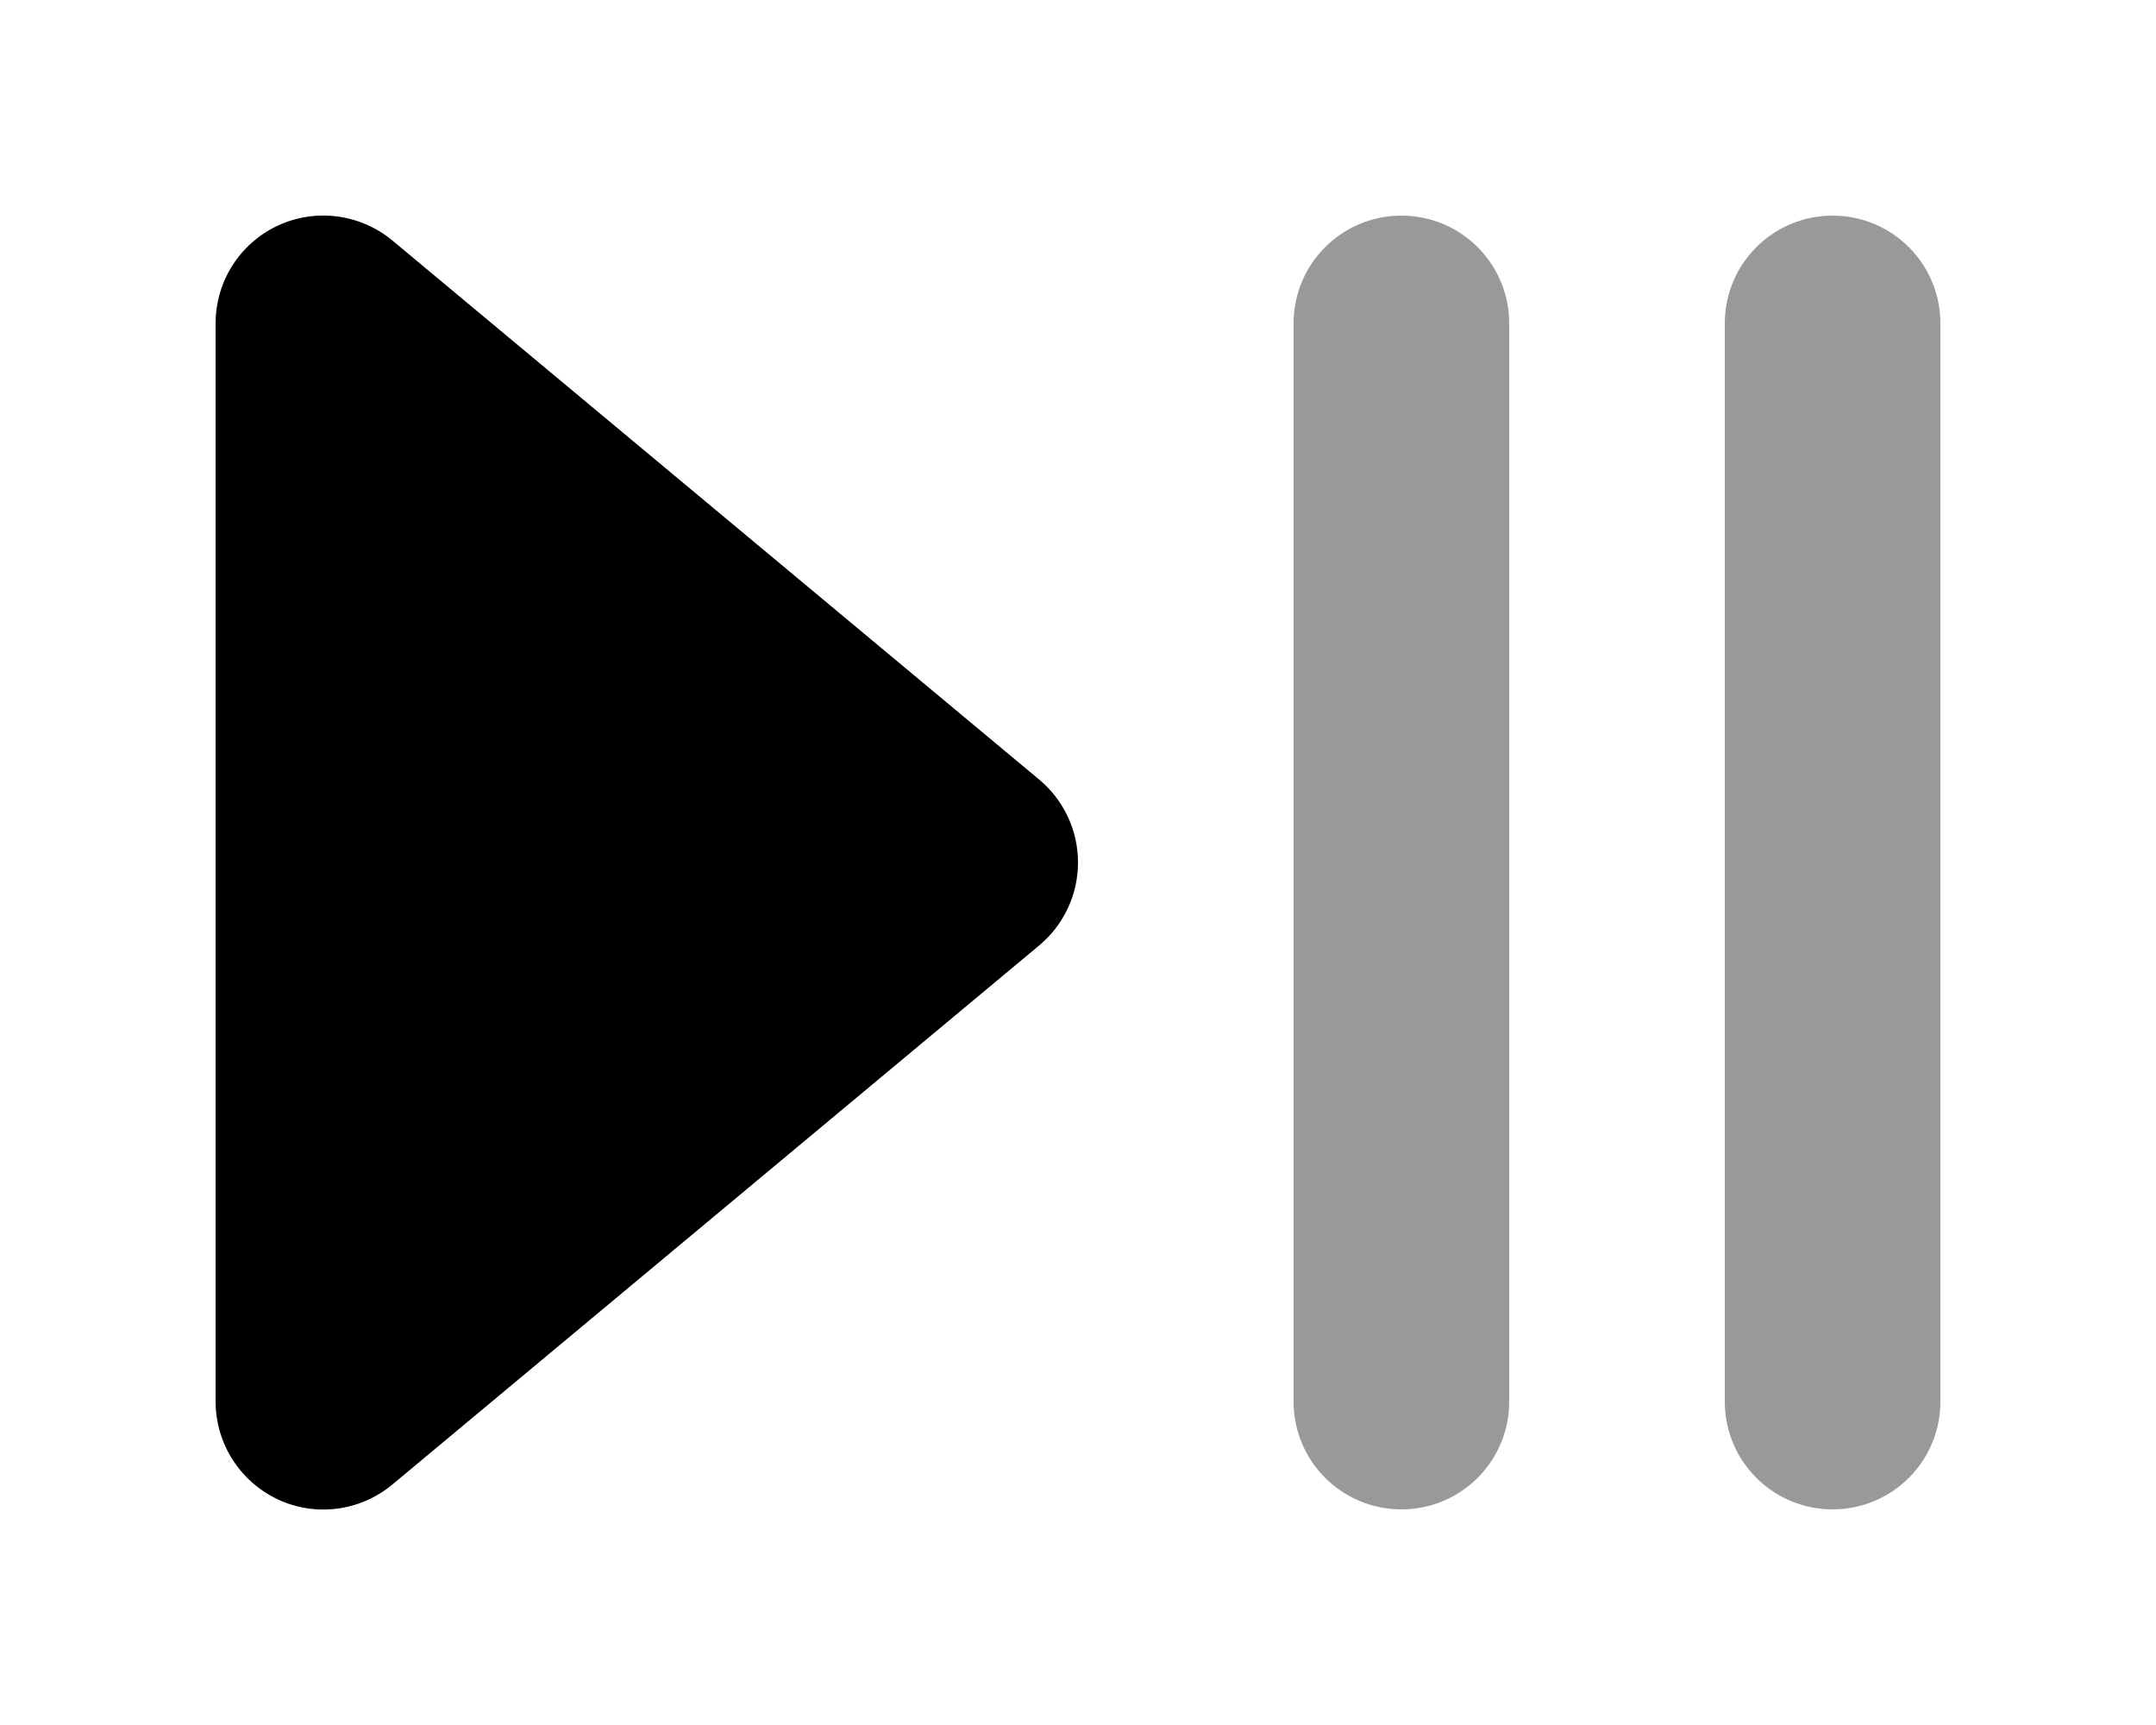
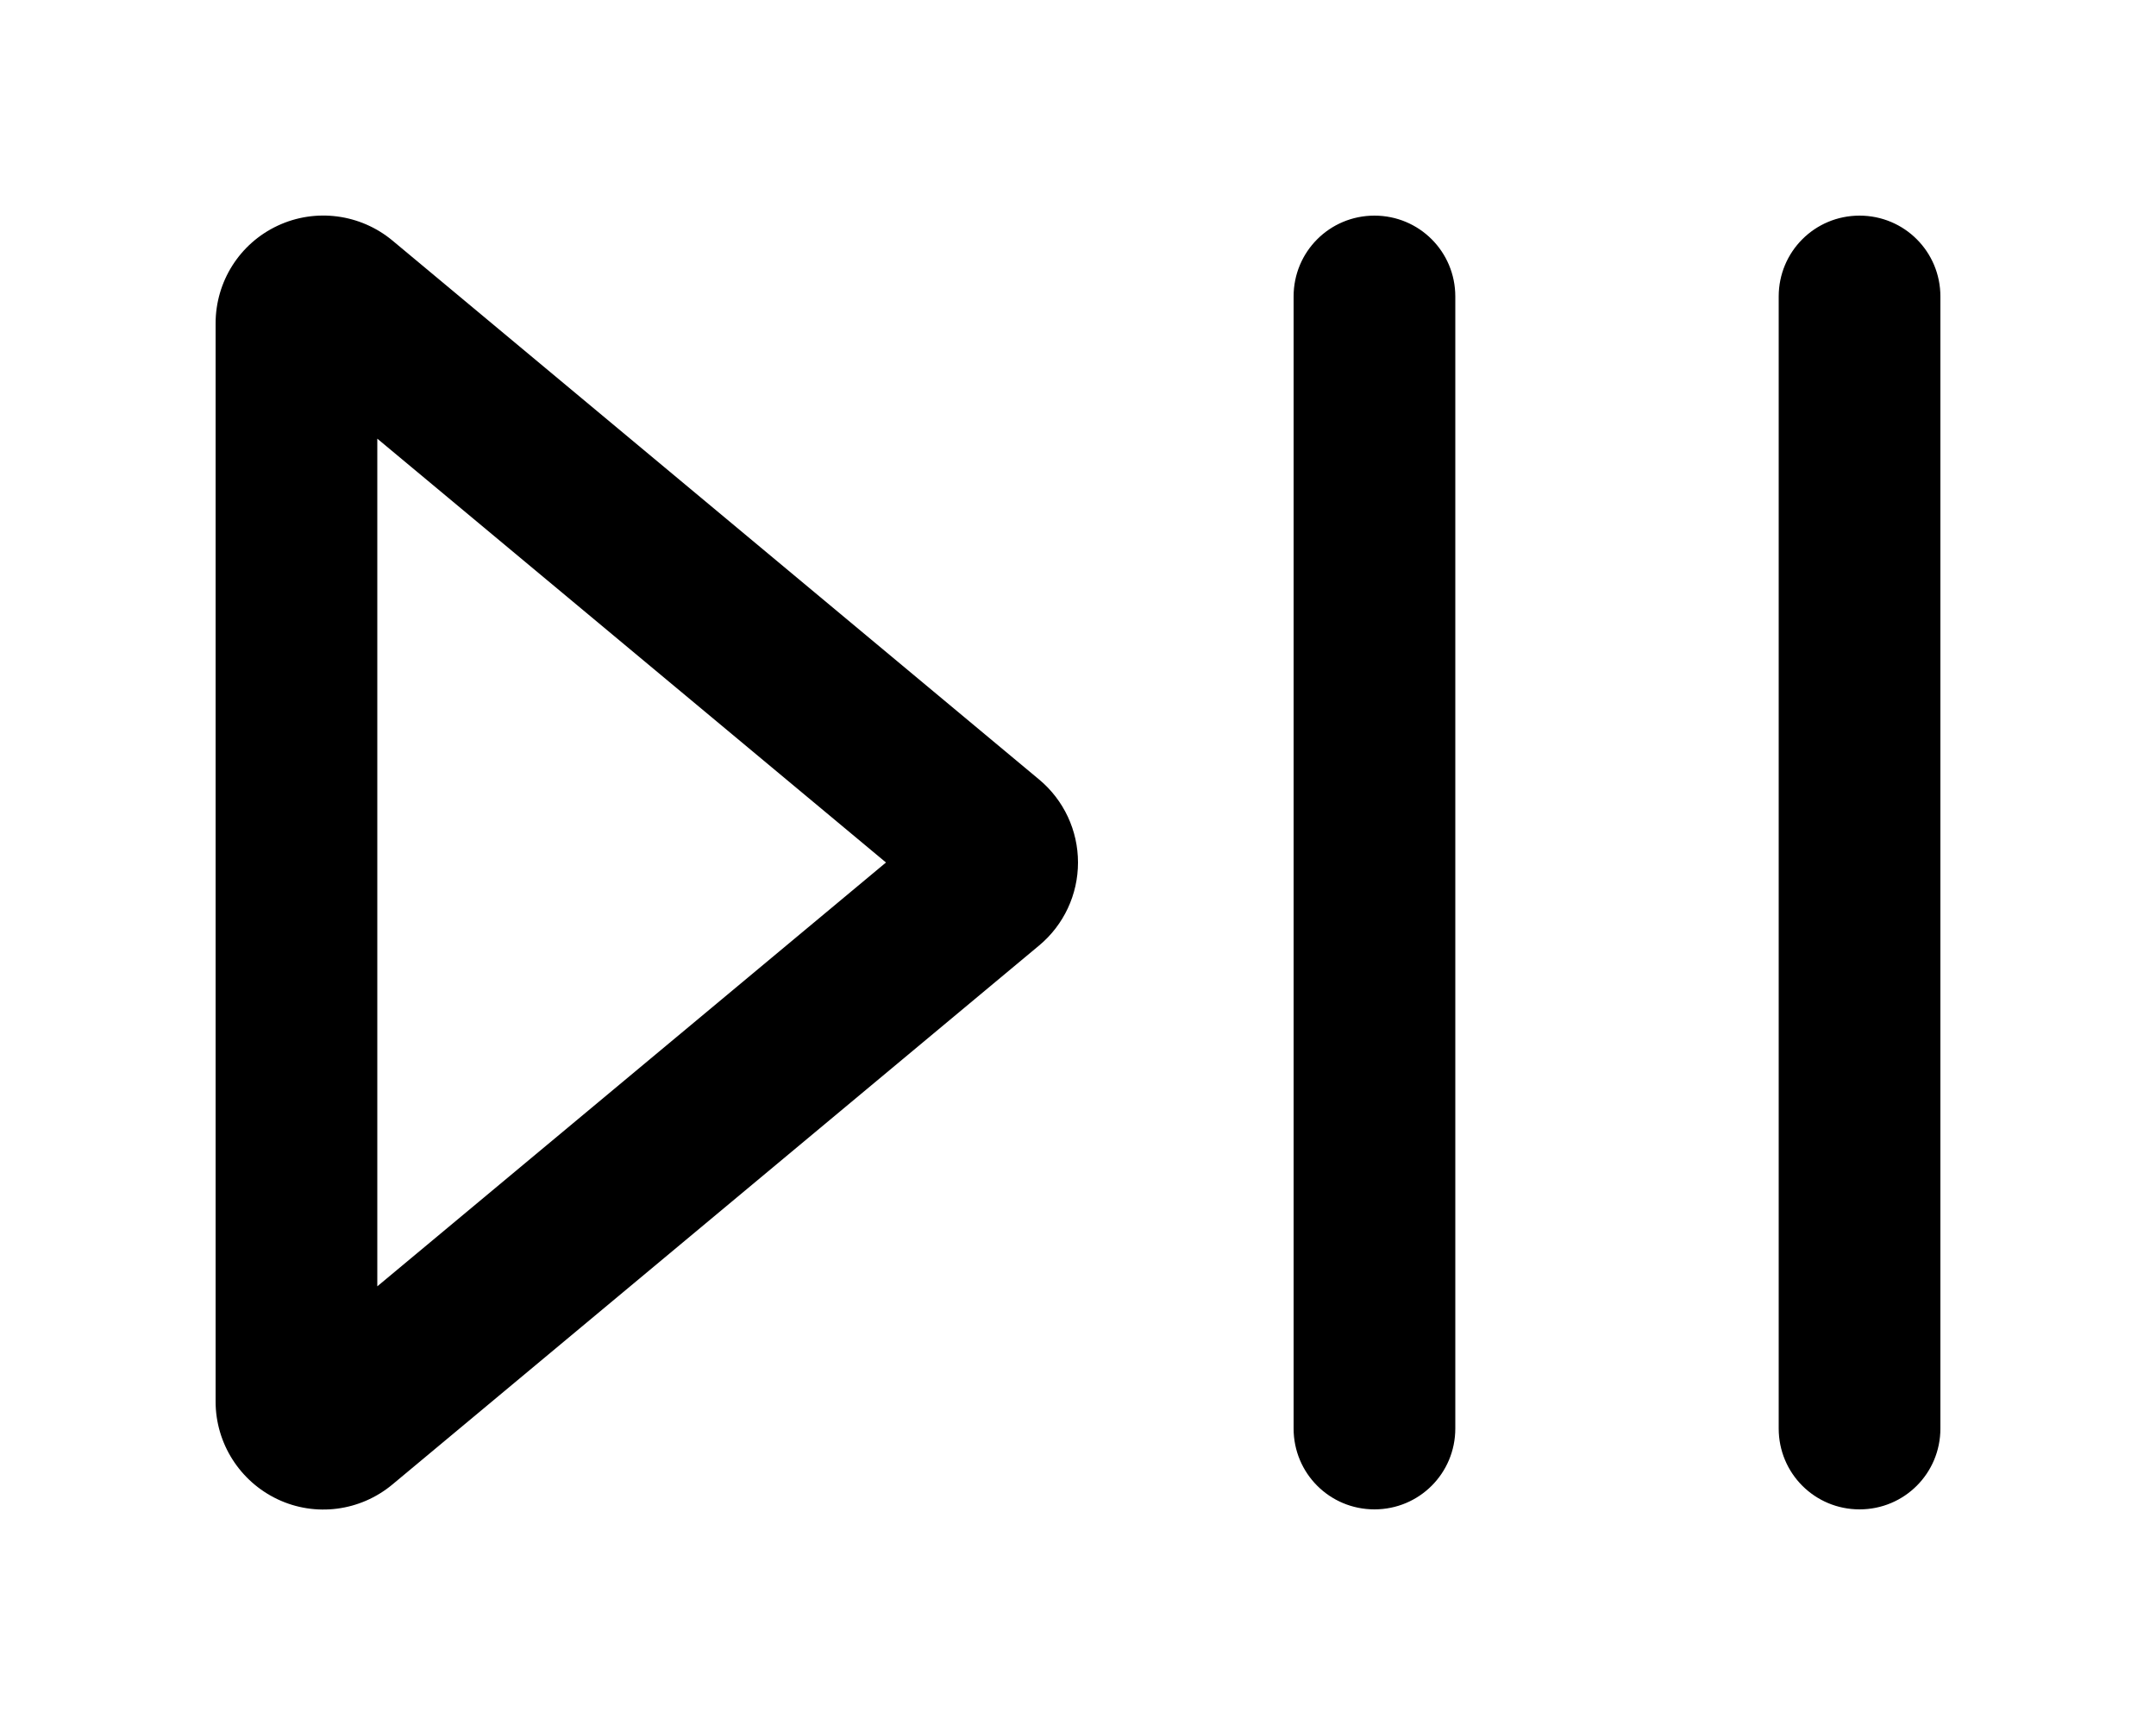
<svg xmlns="http://www.w3.org/2000/svg" viewBox="0 0 640 512">
-   <defs>
-     <style>.fa-secondary{opacity:.4}</style>
-   </defs>
-   <path class="fa-secondary" d="M416 64c17.7 0 32 14.3 32 32V416c0 17.7-14.3 32-32 32s-32-14.3-32-32V96c0-17.7 14.3-32 32-32zm128 0c17.7 0 32 14.3 32 32V416c0 17.7-14.3 32-32 32s-32-14.3-32-32V96c0-17.7 14.3-32 32-32z" />
-   <path class="fa-primary" d="M116.5 71.4c-9.5-7.9-22.8-9.7-34.1-4.4S64 83.6 64 96V416c0 12.4 7.2 23.7 18.4 29s24.5 3.6 34.1-4.4l192-160c7.3-6.1 11.5-15.1 11.5-24.6s-4.2-18.5-11.5-24.6l-192-160z" />
+   <path d="M432 88c0-13.3-10.7-24-24-24s-24 10.7-24 24V424c0 13.3 10.7 24 24 24s24-10.7 24-24V88zm144 0c0-13.3-10.7-24-24-24s-24 10.7-24 24V424c0 13.3 10.7 24 24 24s24-10.7 24-24V88zM112 381.8V130.2L263 256 112 381.8zm4.5-310.4c-9.5-7.9-22.8-9.7-34.1-4.4S64 83.6 64 96V416c0 12.4 7.2 23.7 18.4 29s24.5 3.6 34.1-4.4l192-160c7.3-6.1 11.5-15.1 11.5-24.6s-4.2-18.5-11.5-24.6l-192-160z" />
</svg>
